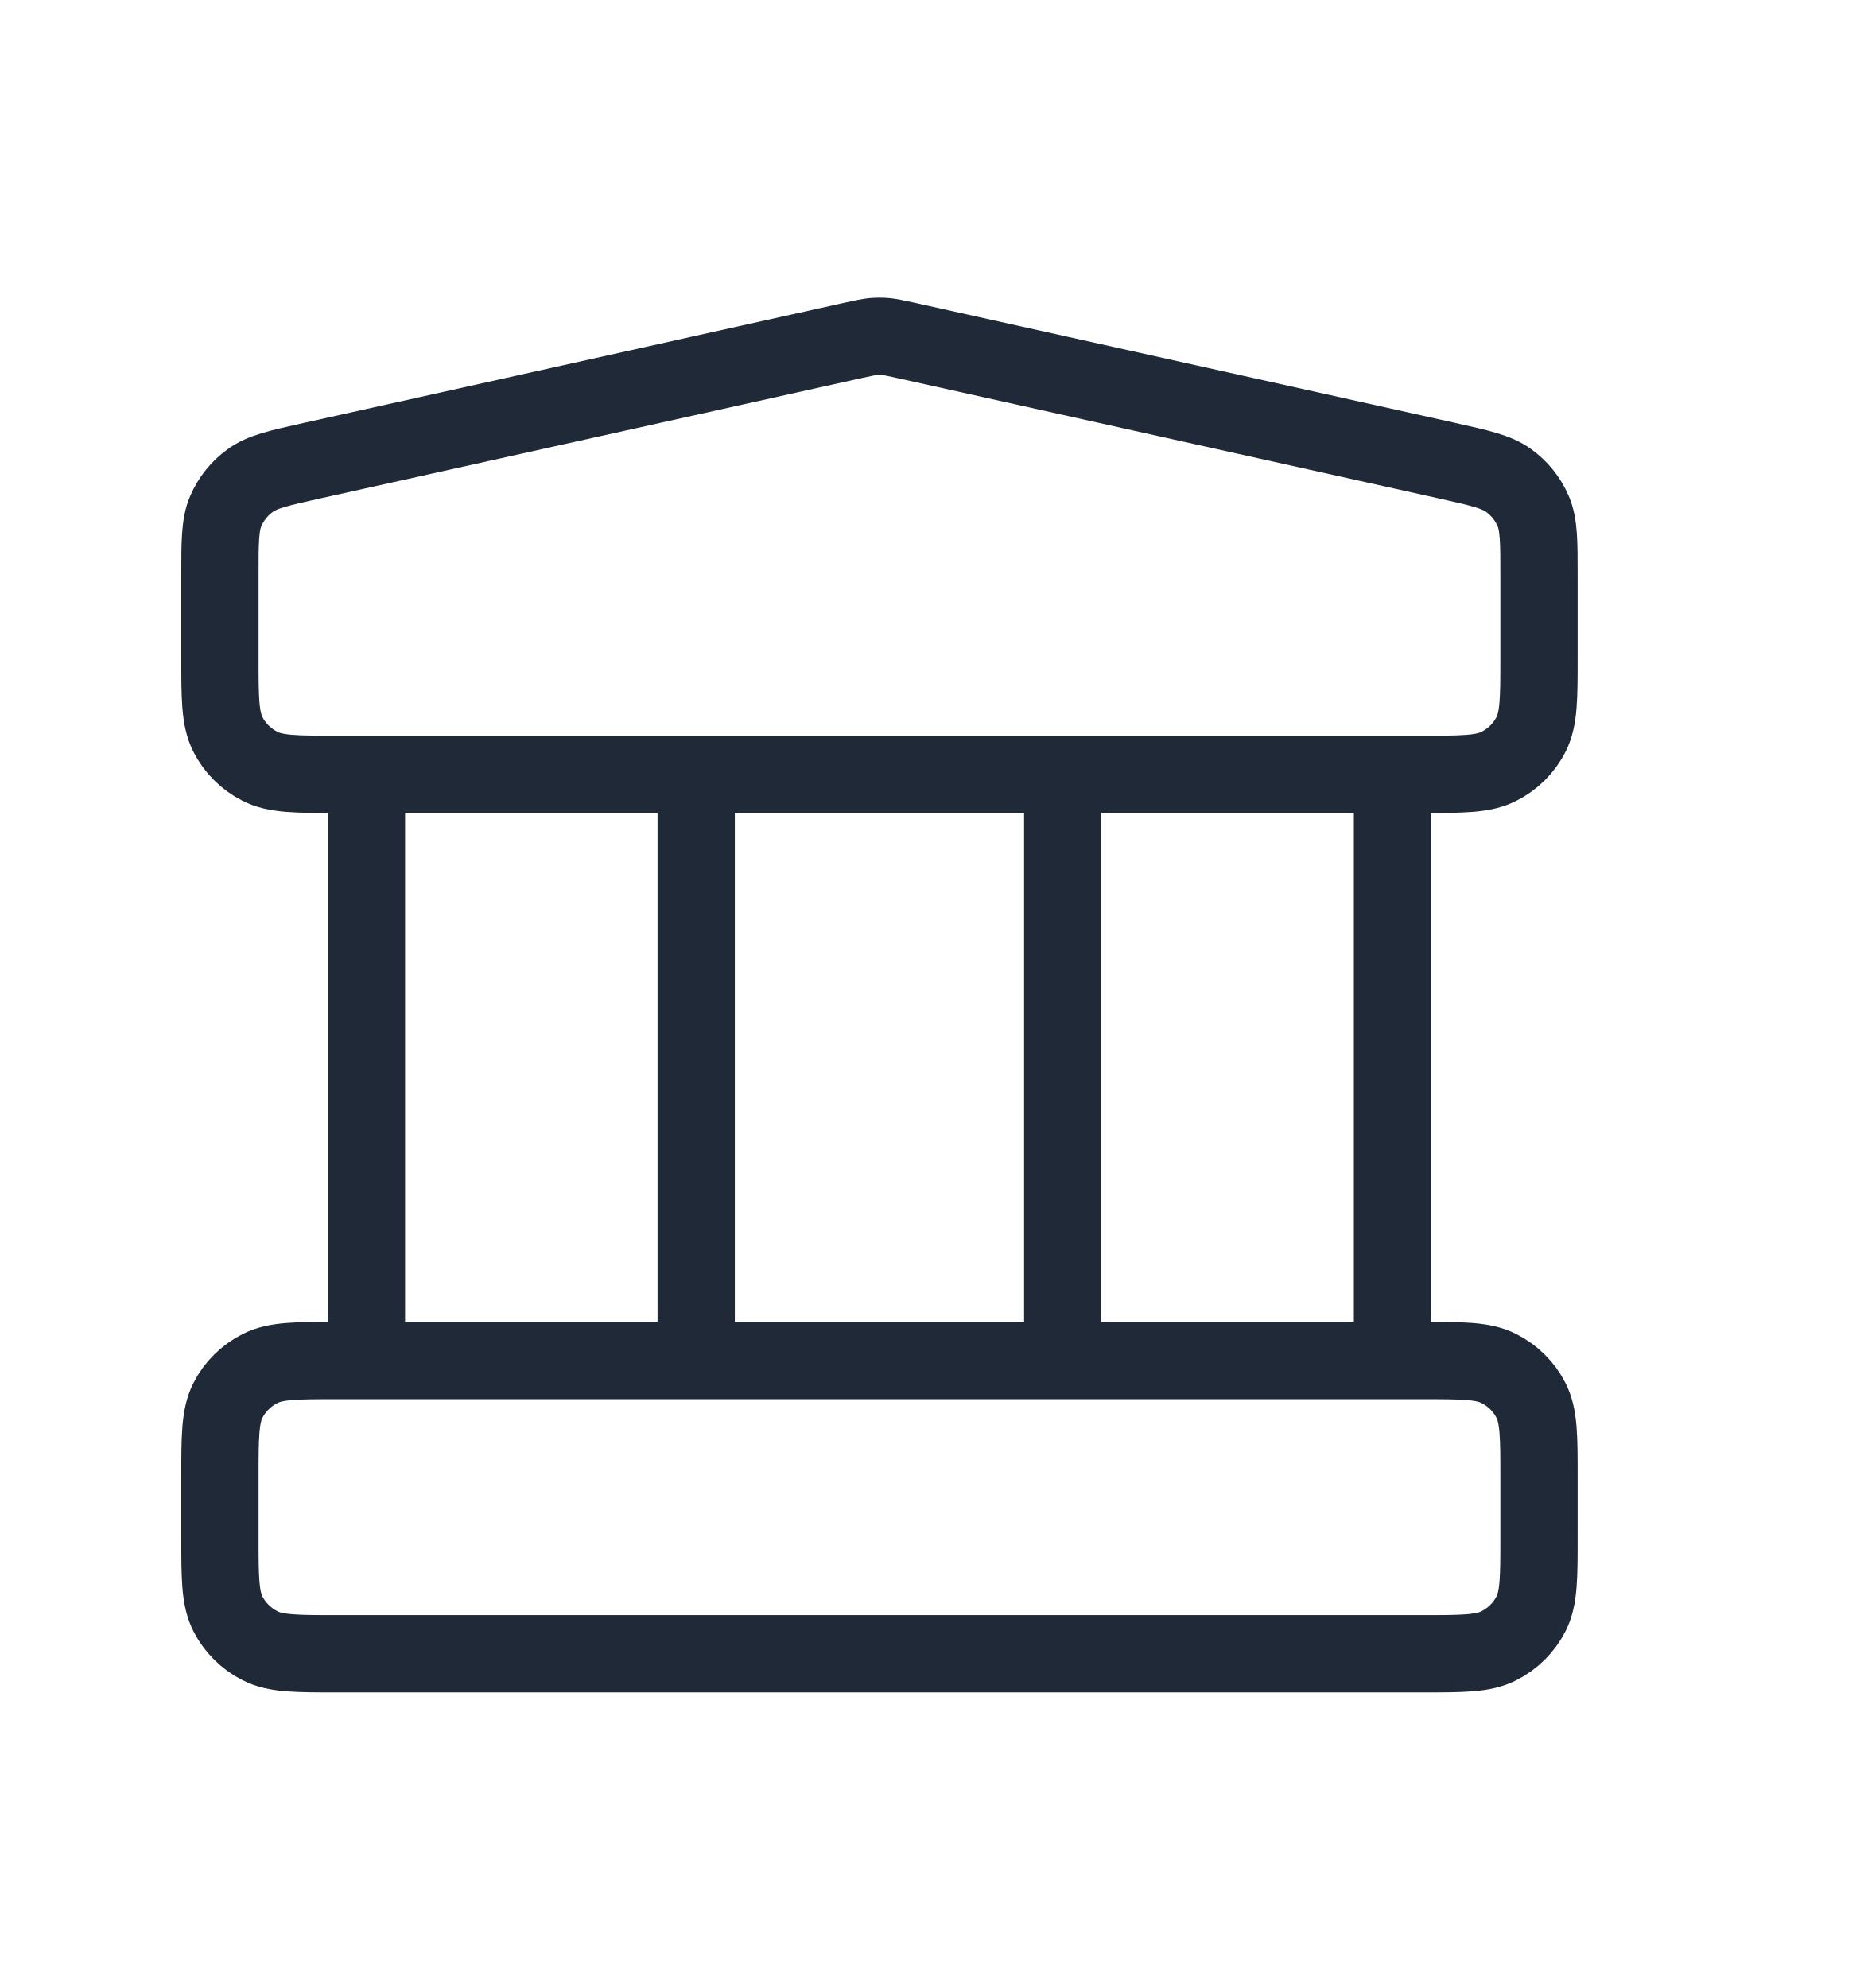
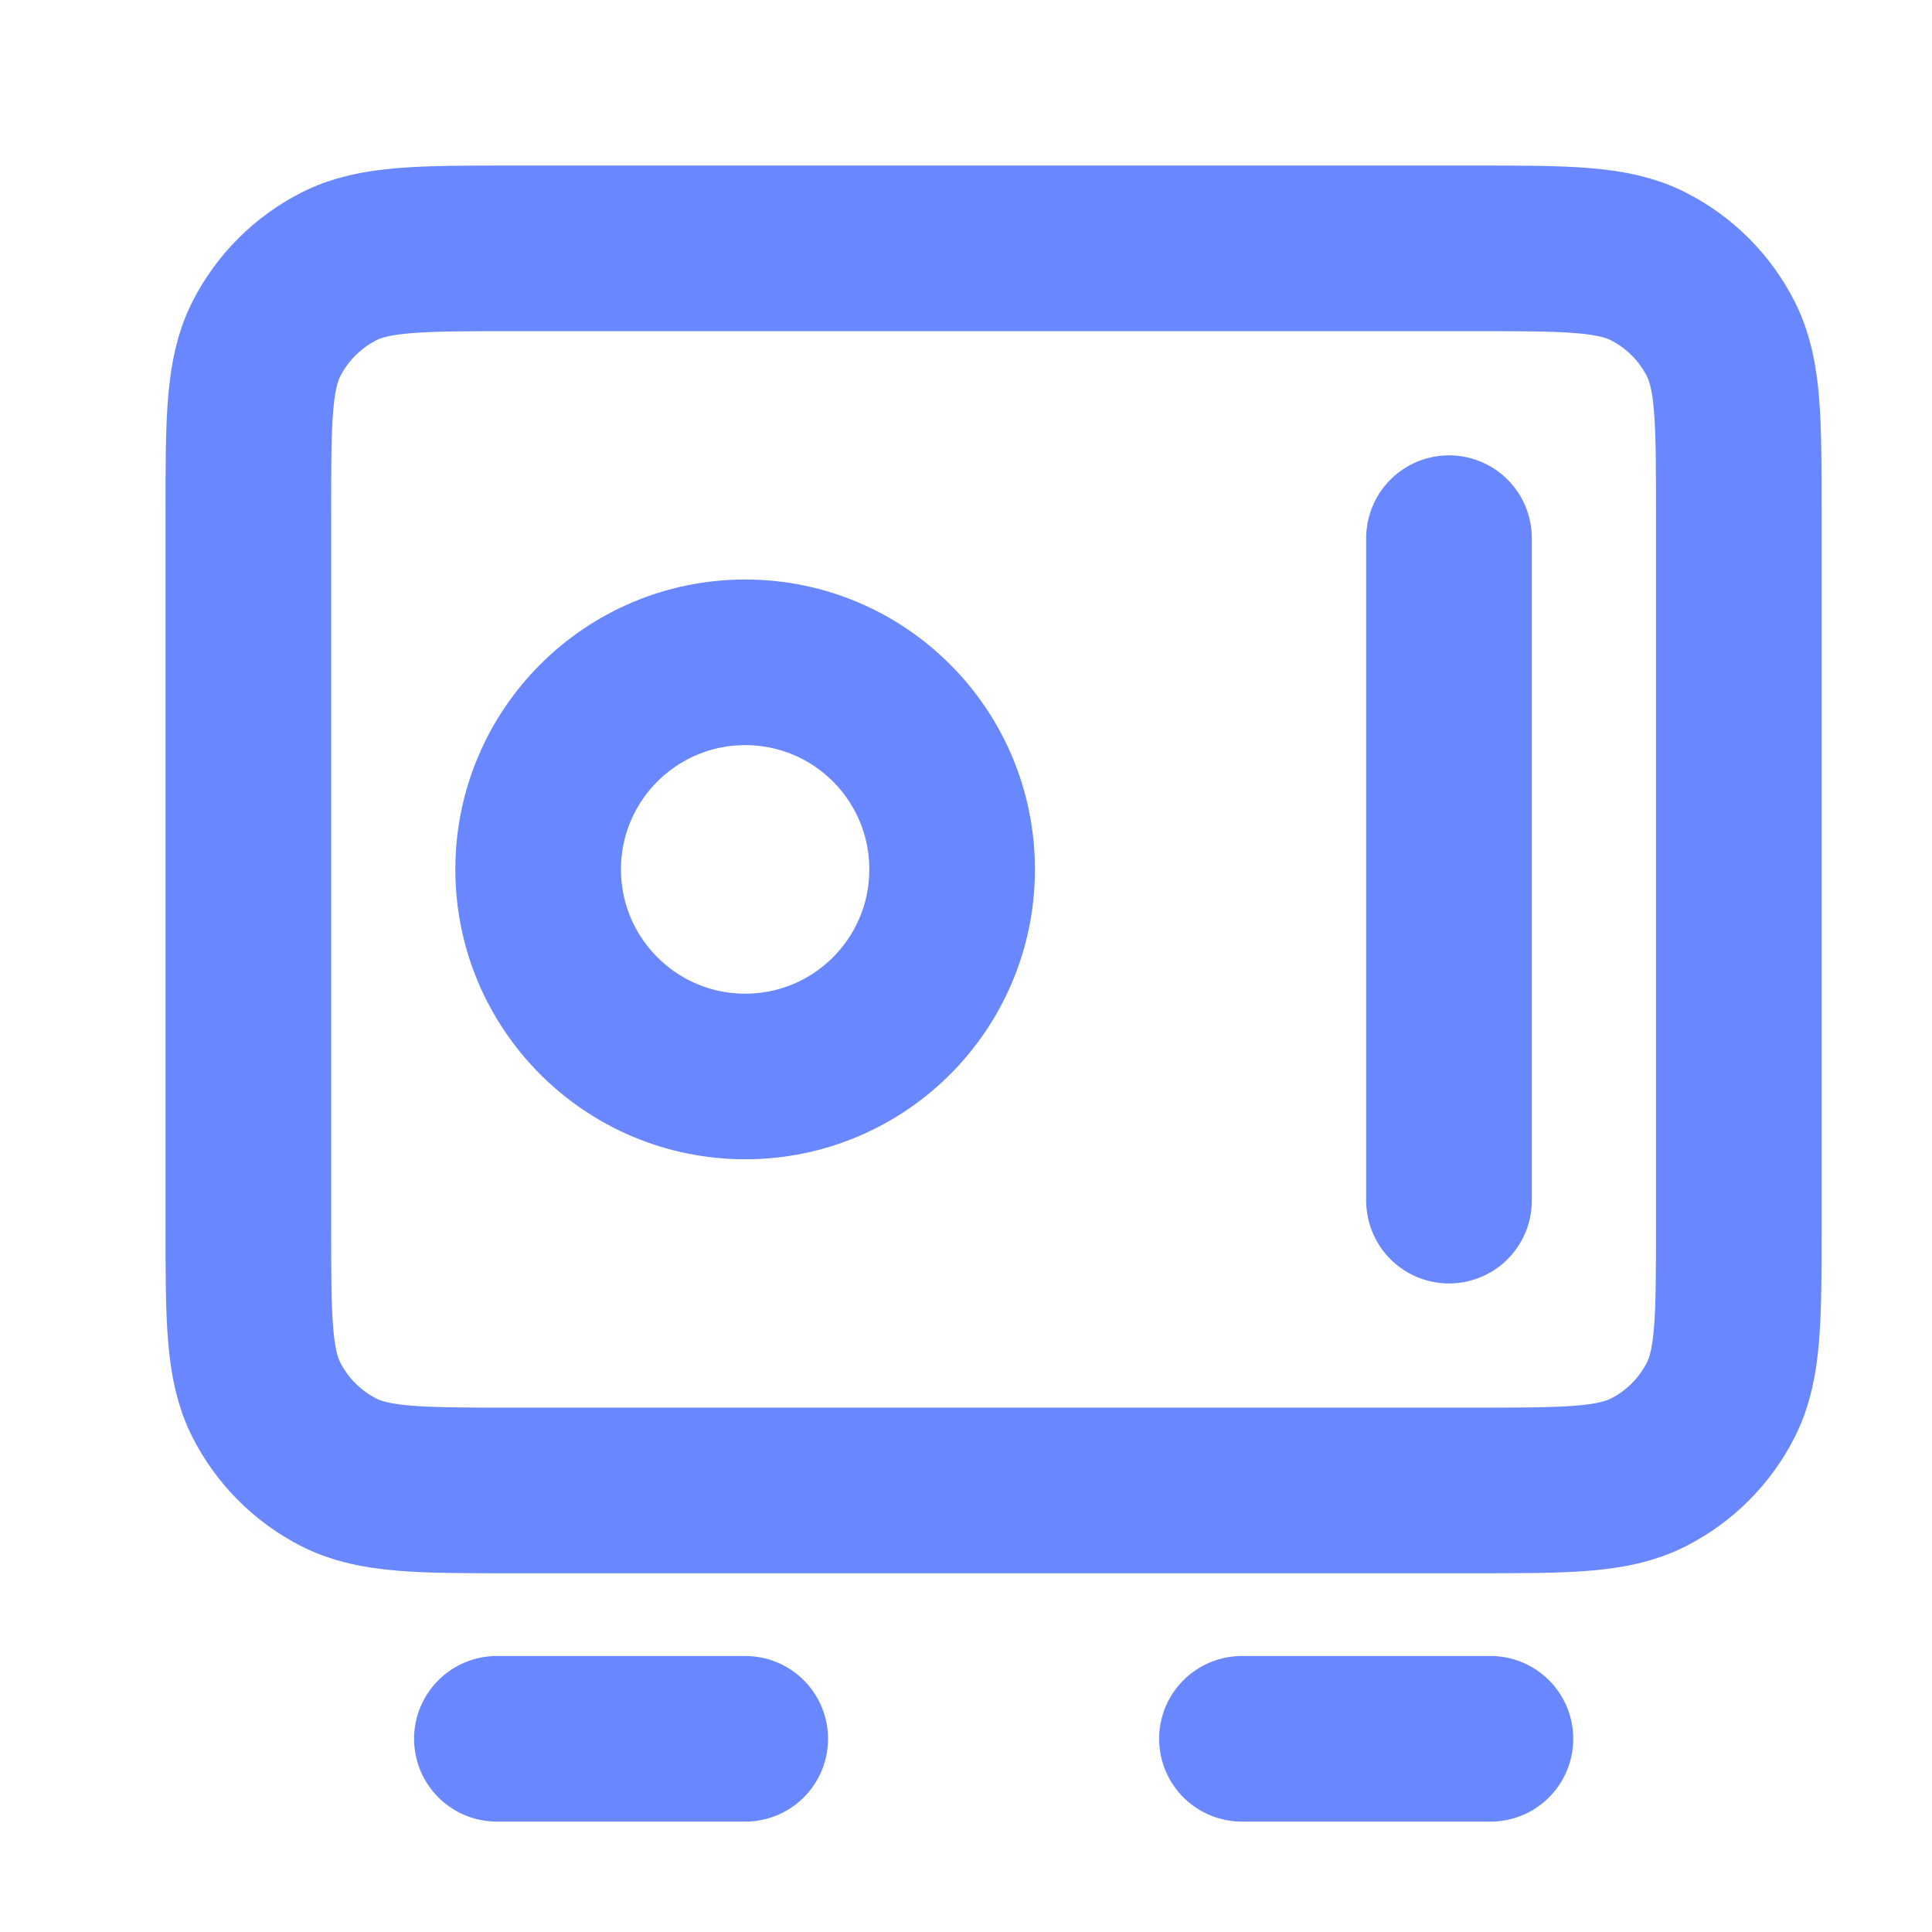
- <svg xmlns="http://www.w3.org/2000/svg" width="15" height="16" viewBox="0 0 15 16" fill="none">
-   <path d="M2.949 6.232V10.95M5.603 6.232V10.95M8.553 6.232V10.95M11.207 6.232V10.95M1.77 11.894L1.77 12.366C1.77 12.696 1.77 12.861 1.834 12.988C1.89 13.098 1.981 13.189 2.092 13.245C2.218 13.31 2.383 13.31 2.713 13.31H11.443C11.773 13.31 11.938 13.31 12.064 13.245C12.175 13.189 12.266 13.098 12.322 12.988C12.386 12.861 12.386 12.696 12.386 12.366V11.894C12.386 11.564 12.386 11.399 12.322 11.272C12.266 11.161 12.175 11.071 12.064 11.015C11.938 10.95 11.773 10.95 11.443 10.95H2.713C2.383 10.95 2.218 10.95 2.092 11.015C1.981 11.071 1.89 11.161 1.834 11.272C1.77 11.399 1.77 11.564 1.77 11.894ZM6.873 2.738L2.509 3.708C2.245 3.767 2.113 3.796 2.015 3.867C1.928 3.929 1.86 4.014 1.817 4.113C1.77 4.224 1.77 4.359 1.77 4.629L1.77 5.288C1.77 5.618 1.77 5.783 1.834 5.91C1.89 6.021 1.981 6.111 2.092 6.167C2.218 6.232 2.383 6.232 2.713 6.232H11.443C11.773 6.232 11.938 6.232 12.064 6.167C12.175 6.111 12.266 6.021 12.322 5.91C12.386 5.783 12.386 5.618 12.386 5.288V4.629C12.386 4.359 12.386 4.224 12.339 4.113C12.296 4.014 12.228 3.929 12.141 3.867C12.043 3.796 11.911 3.767 11.648 3.708L7.283 2.738C7.206 2.721 7.168 2.713 7.13 2.709C7.095 2.706 7.061 2.706 7.026 2.709C6.988 2.713 6.95 2.721 6.873 2.738Z" stroke="#1F2937" stroke-width="0.622" stroke-linecap="round" stroke-linejoin="round" />
+ <svg xmlns="http://www.w3.org/2000/svg" width="11" height="11" viewBox="0 0 11 11" fill="none">
+   <path d="M2.829 9.9H4.243M7.071 9.9H8.486M8.25 3.064V6.836M1.414 2.923L1.414 6.977C1.414 7.505 1.414 7.769 1.517 7.971C1.607 8.148 1.752 8.293 1.929 8.383C2.131 8.486 2.395 8.486 2.923 8.486L8.391 8.486C8.919 8.486 9.184 8.486 9.385 8.383C9.563 8.293 9.707 8.148 9.797 7.971C9.9 7.769 9.9 7.505 9.9 6.977V2.923C9.9 2.395 9.9 2.131 9.797 1.929C9.707 1.752 9.563 1.607 9.385 1.517C9.184 1.414 8.919 1.414 8.391 1.414L2.923 1.414C2.395 1.414 2.131 1.414 1.929 1.517C1.752 1.607 1.607 1.752 1.517 1.929C1.414 2.131 1.414 2.395 1.414 2.923ZM5.421 4.95C5.421 5.601 4.894 6.129 4.243 6.129C3.592 6.129 3.064 5.601 3.064 4.95C3.064 4.299 3.592 3.771 4.243 3.771C4.894 3.771 5.421 4.299 5.421 4.95Z" stroke="#6988FF" stroke-width="0.943" stroke-linecap="round" stroke-linejoin="round" />
</svg>
